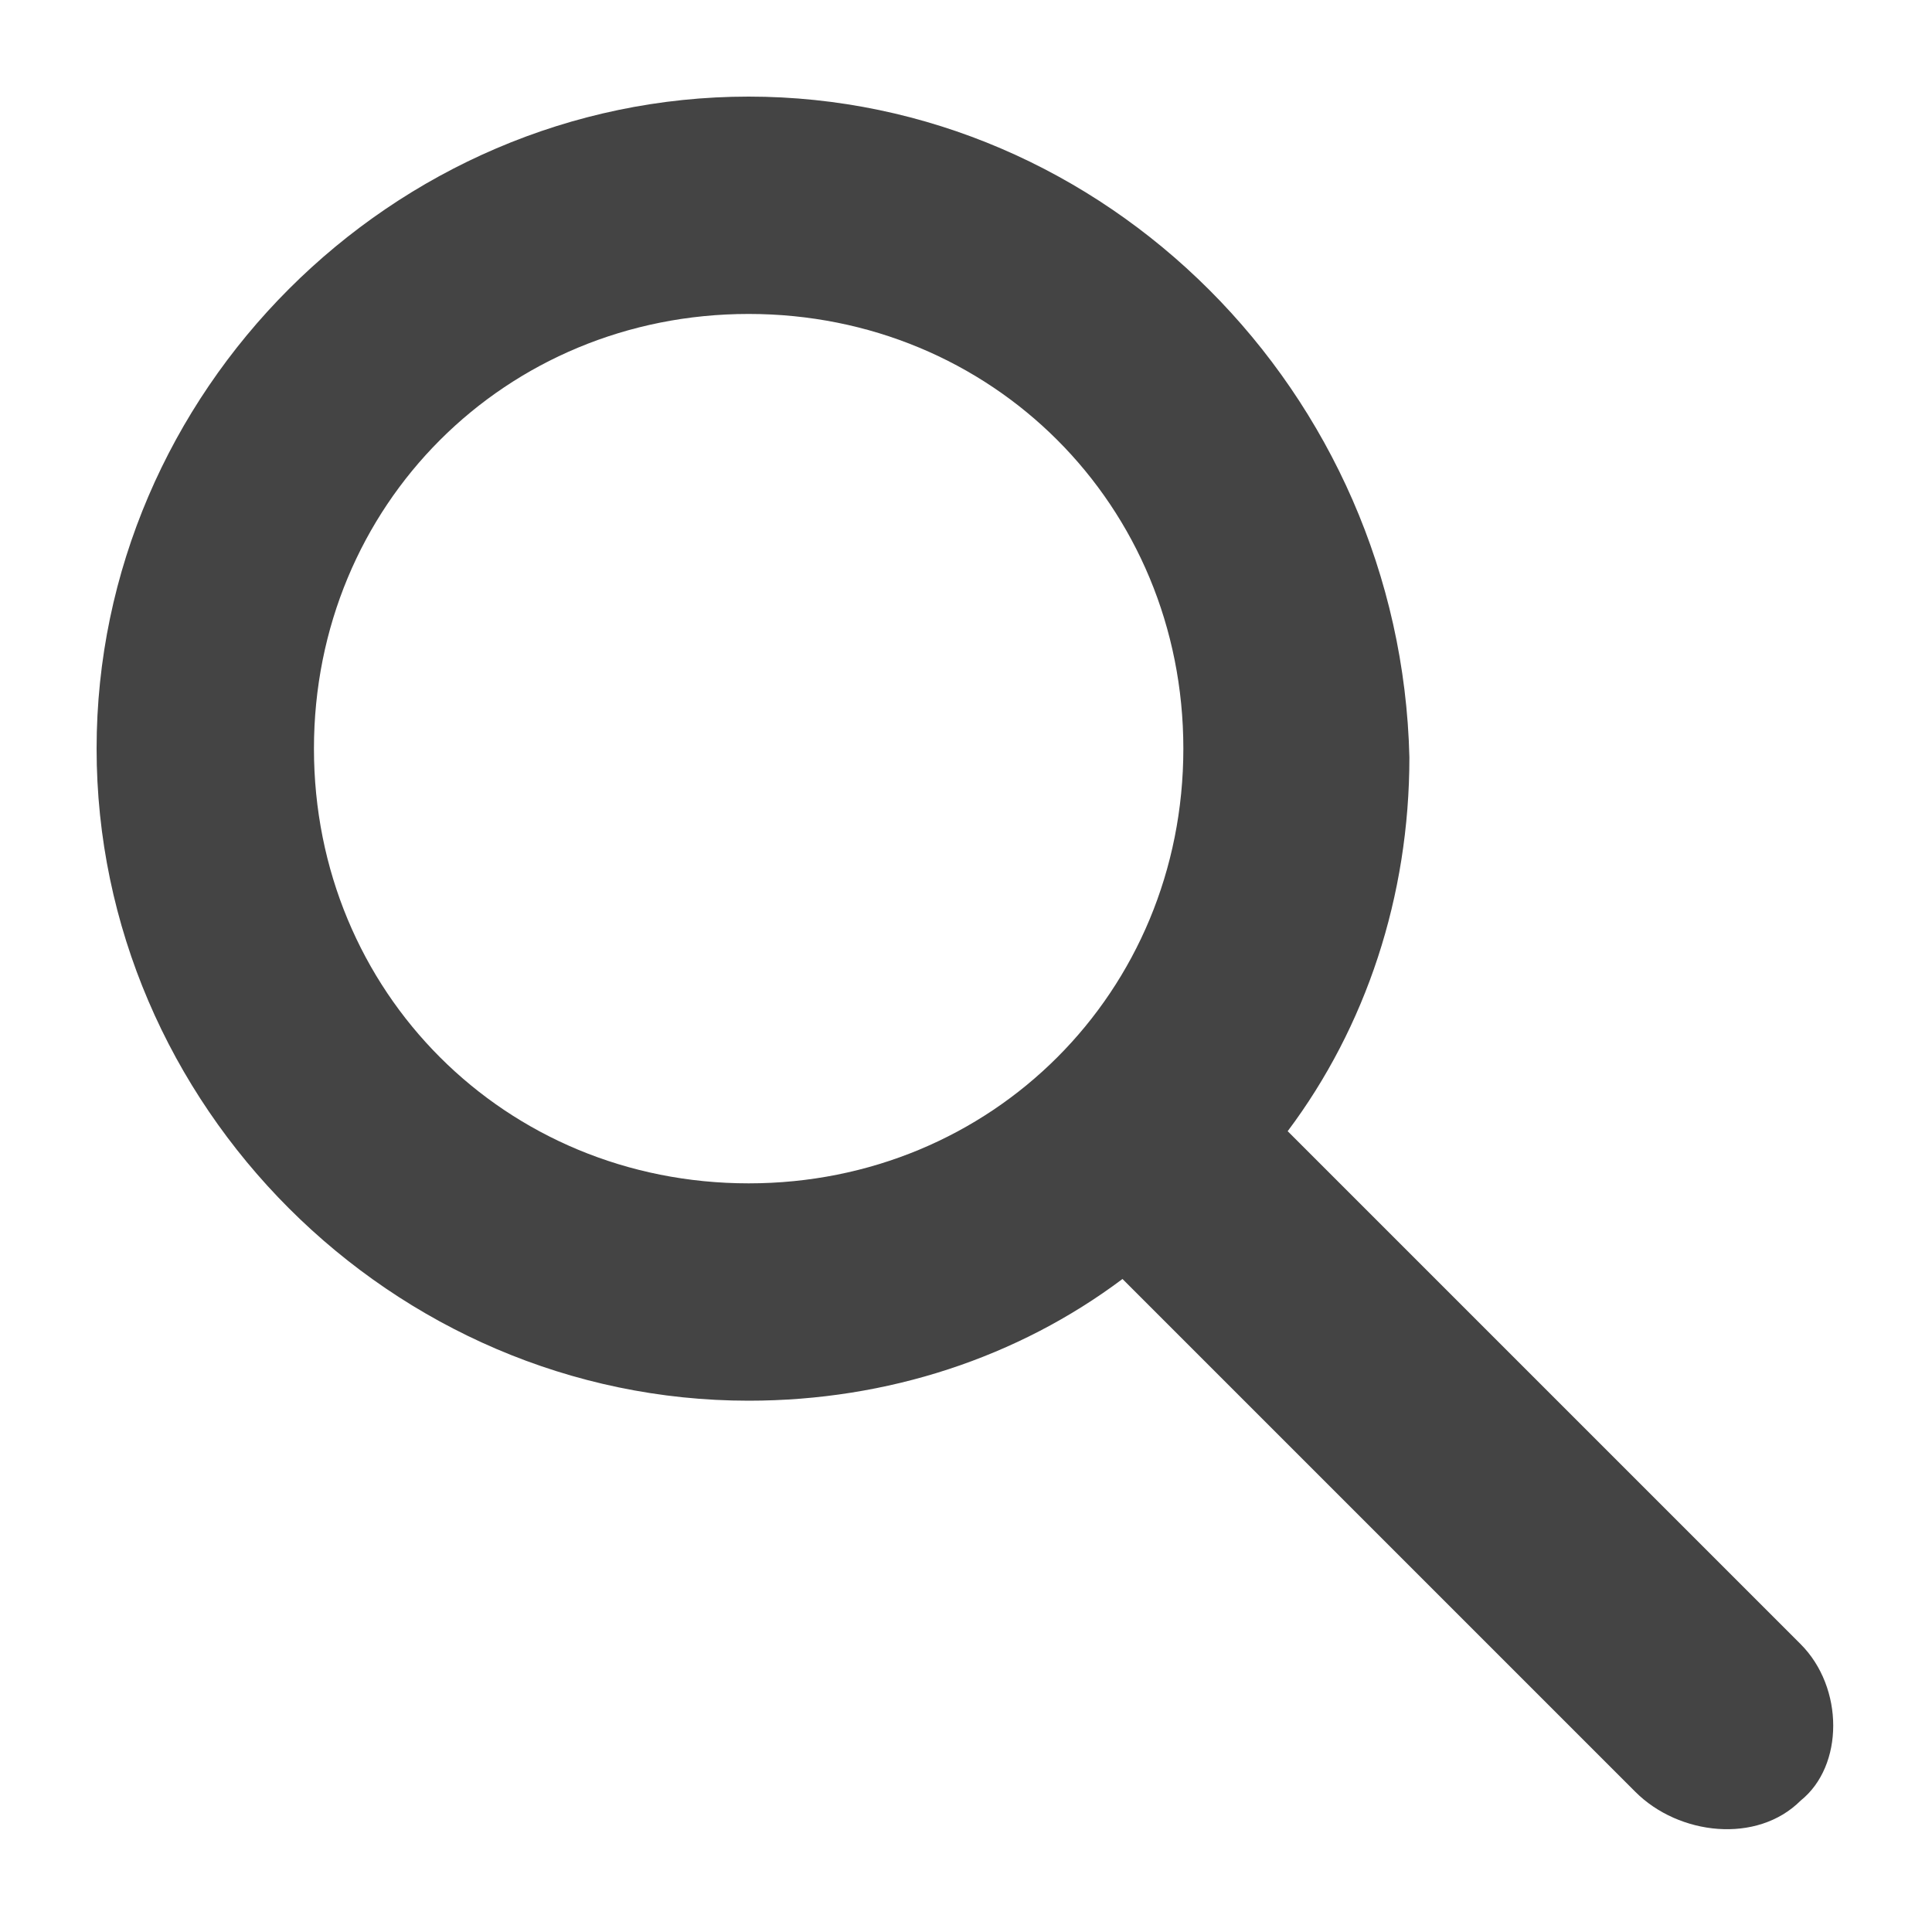
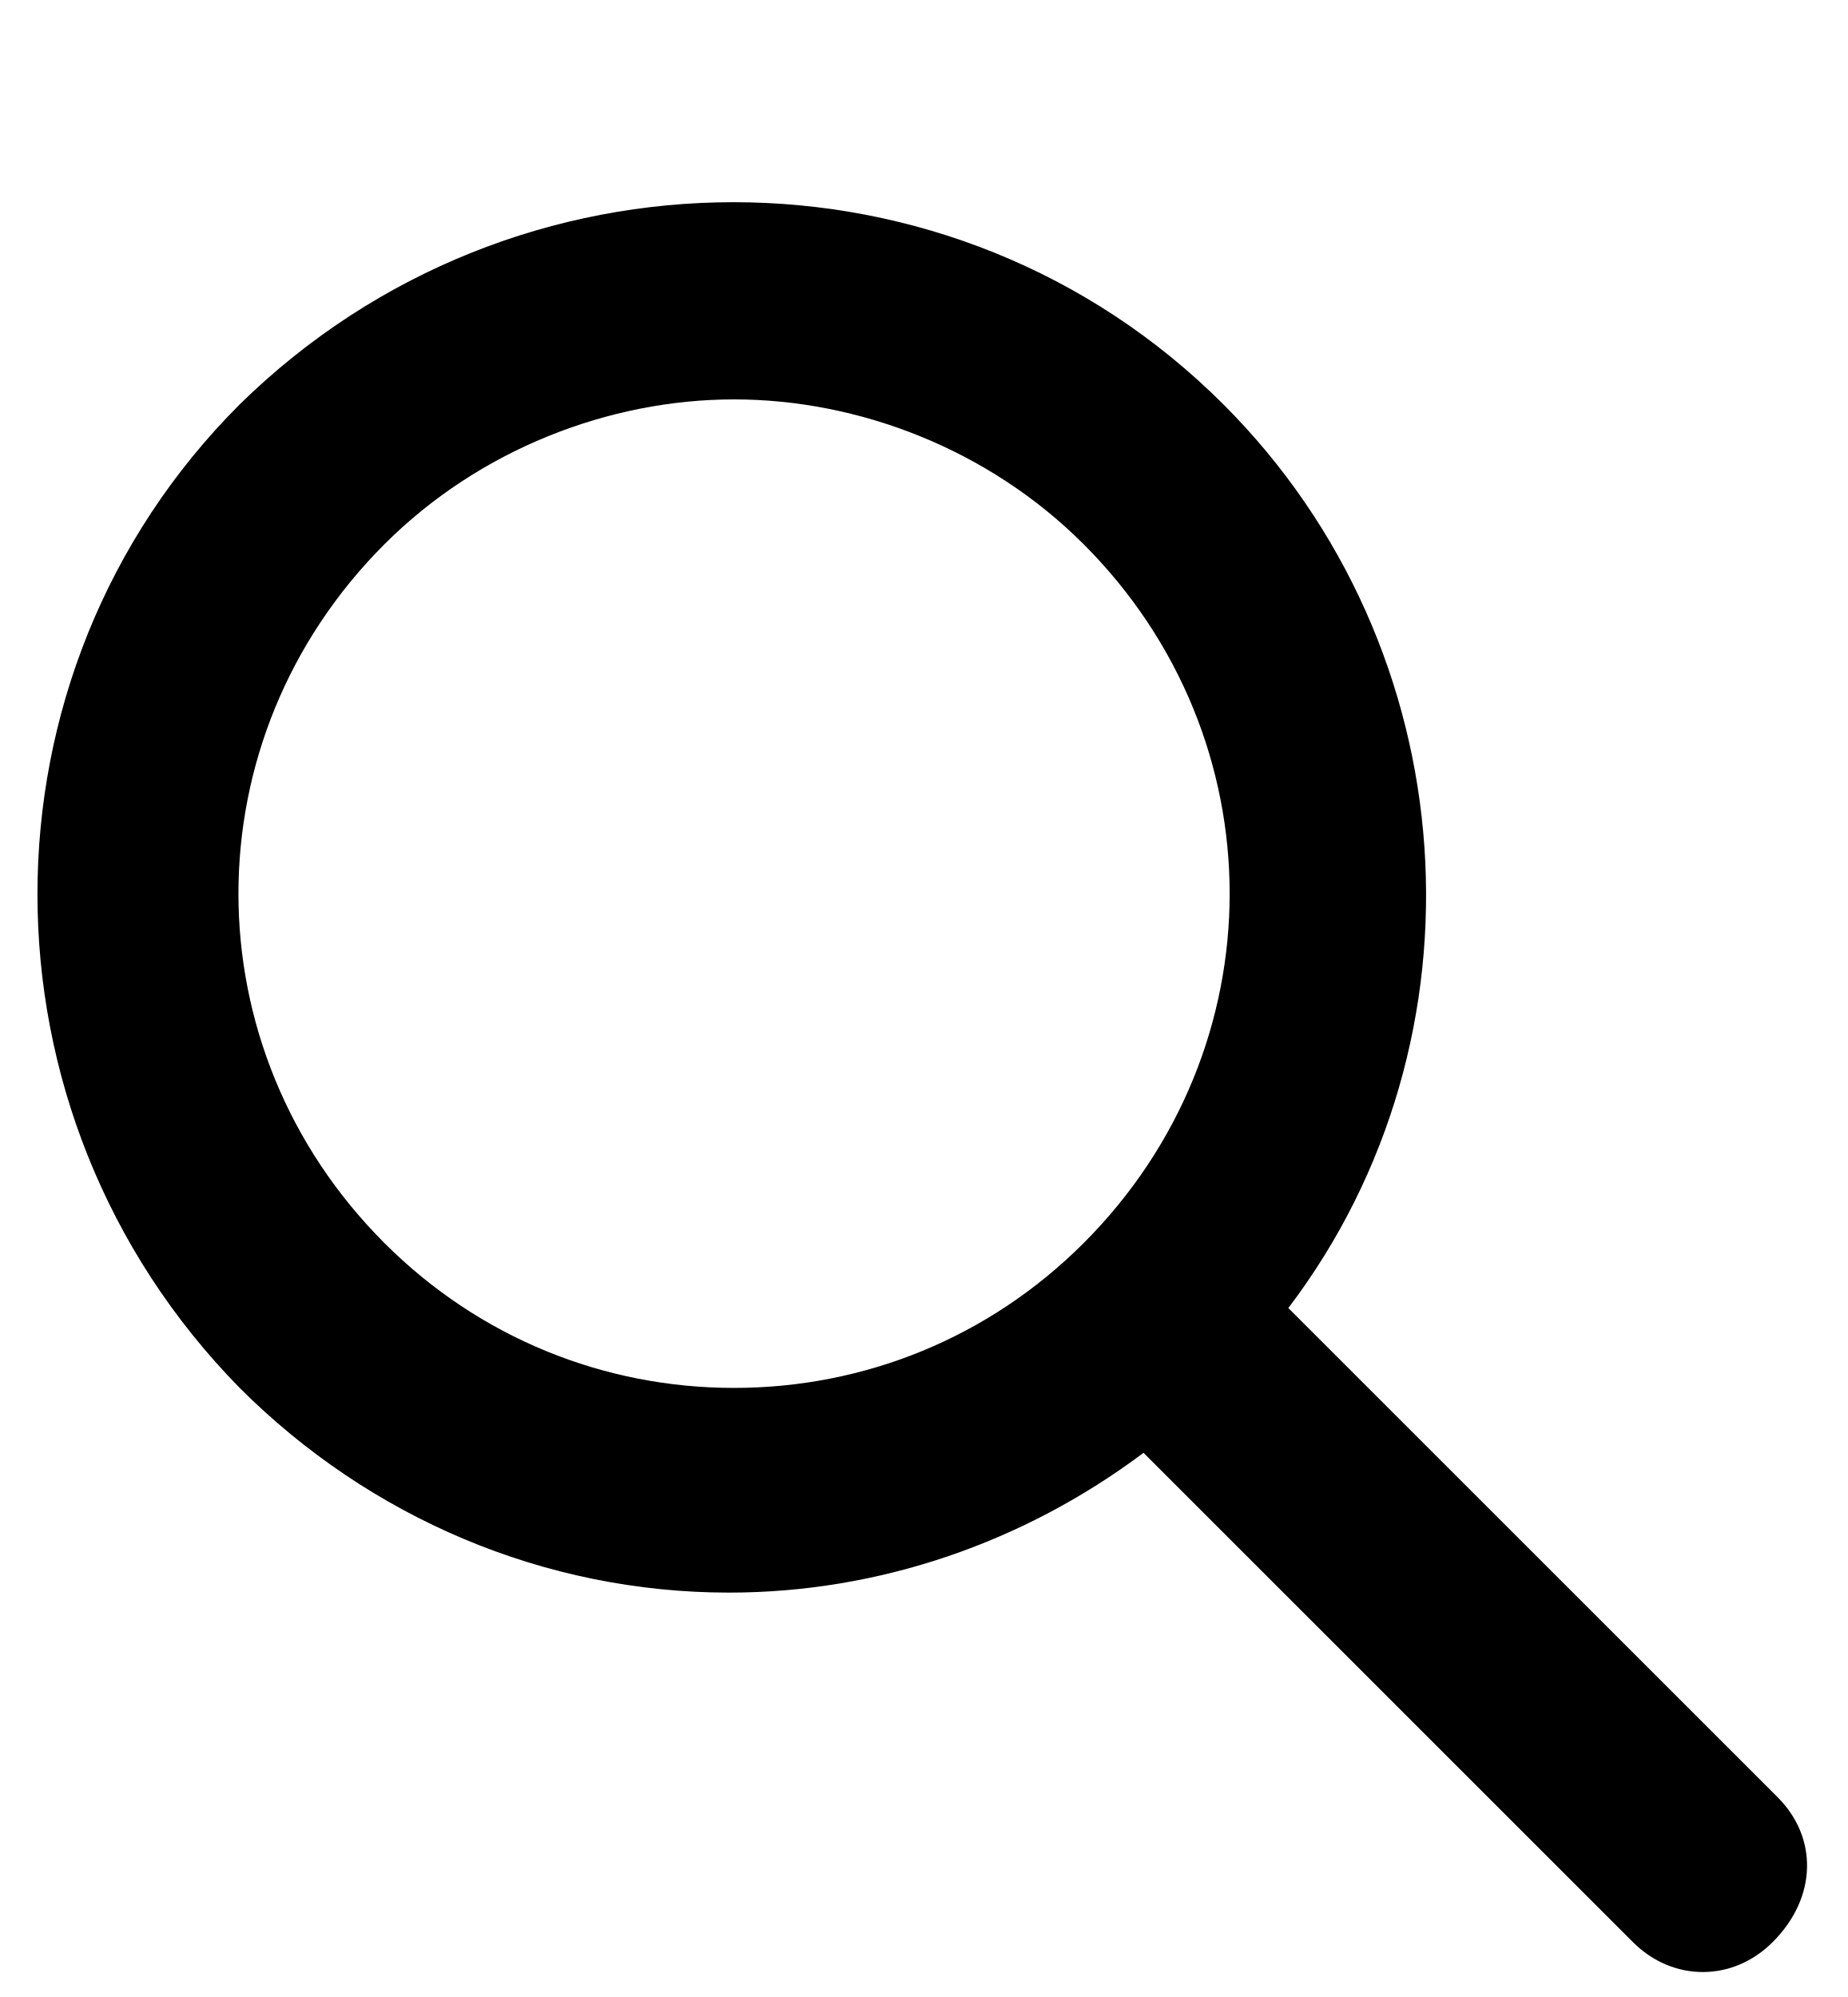
- <svg xmlns="http://www.w3.org/2000/svg" width="20" height="20" class="icon">
-   <path fill="#444" d="M18.64 17.02l-5.31-5.31c.81-1.08 1.26-2.43 1.26-3.87C14.5 4.06 11.44 1 7.75 1S1 4.06 1 7.75s3.06 6.75 6.75 6.75c1.44 0 2.79-.45 3.87-1.26l5.31 5.31c.45.45 1.26.54 1.71.09.45-.36.45-1.17 0-1.62zM3.25 7.75c0-2.52 1.98-4.5 4.5-4.5s4.5 1.98 4.5 4.5-1.98 4.5-4.5 4.5-4.5-1.98-4.5-4.5z" />
+ <svg aria-hidden="true" focusable="false" role="presentation" class="icon icon-search" viewBox="0 0 37 40">
+   <path d="M35.6 36l-9.8-9.8c4.1-5.4 3.6-13.2-1.3-18.1-5.4-5.4-14.2-5.4-19.7 0-5.4 5.4-5.4 14.2 0 19.7 2.6 2.6 6.1 4.1 9.8 4.1 3 0 5.9-1 8.3-2.8l9.8 9.8c.4.4.9.6 1.4.6s1-.2 1.4-.6c.9-.9.9-2.1.1-2.9zm-20.9-8.2c-2.6 0-5.1-1-7-2.9-3.9-3.9-3.9-10.1 0-14C9.6 9 12.2 8 14.7 8s5.1 1 7 2.9c3.9 3.9 3.9 10.1 0 14-1.9 1.9-4.4 2.9-7 2.9z" />
</svg>
